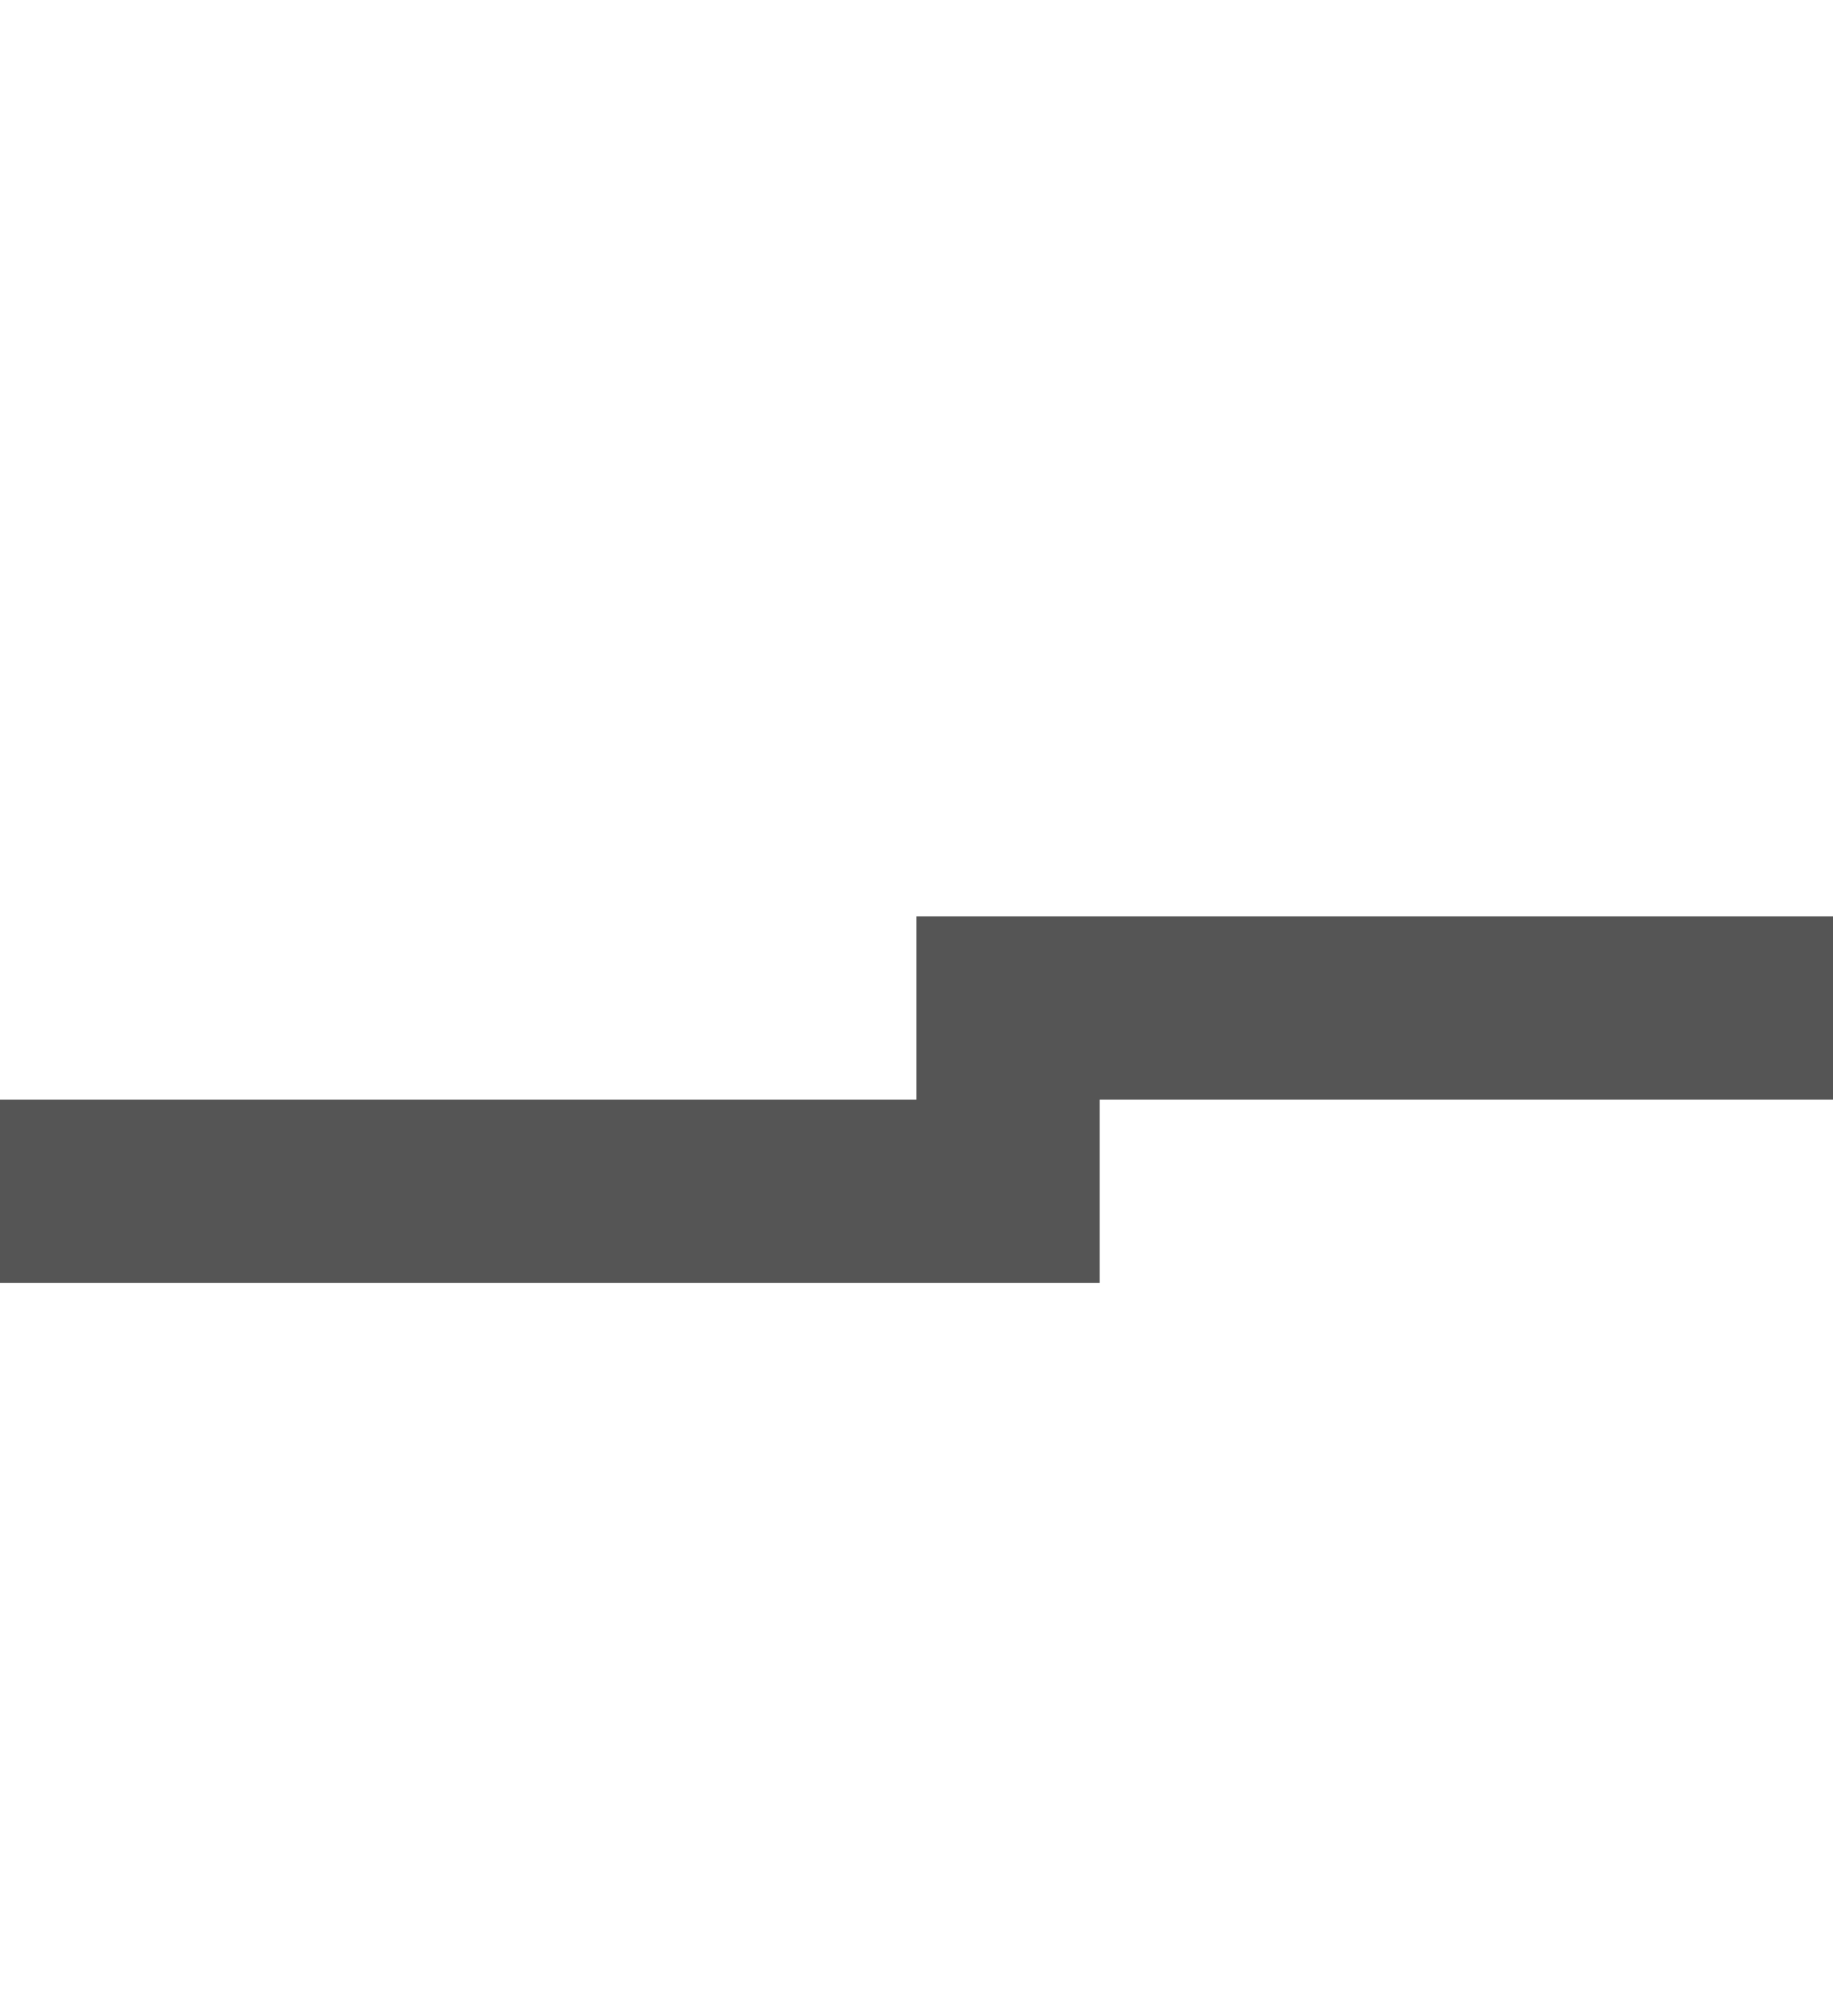
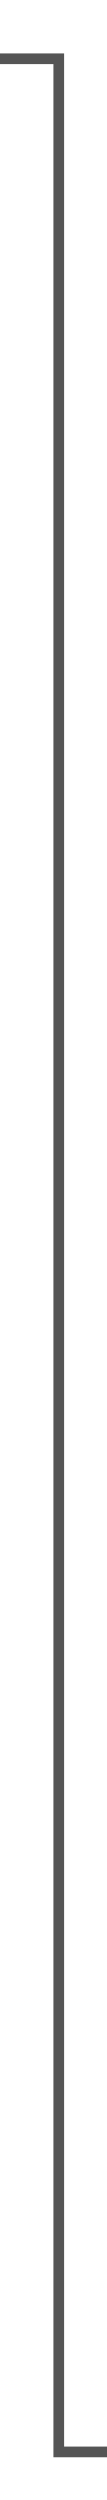
- <svg xmlns="http://www.w3.org/2000/svg" version="1.1" width="10px" height="11px" preserveAspectRatio="xMidYMin meet" viewBox="1415 462  8 11">
-   <path d="M 1360 468.5  L 1419.5 468.5  L 1419.5 467.5  L 1479.5 467.5  " stroke-width="1" stroke="#555555" fill="none" />
-   <path d="M 1362 465.5  A 3 3 0 0 0 1359 468.5 A 3 3 0 0 0 1362 471.5 A 3 3 0 0 0 1365 468.5 A 3 3 0 0 0 1362 465.5 Z " fill-rule="nonzero" fill="#555555" stroke="none" />
+ <svg xmlns="http://www.w3.org/2000/svg" version="1.1" width="10px" height="234px" preserveAspectRatio="xMidYMin meet" viewBox="1416 633  8 234">
+   <path d="M 1360 638.5  L 1420.5 638.5  L 1420.5 862.5  L 1481.5 862.5  " stroke-width="1" stroke="#555555" fill="none" />
+   <path d="M 1362 635.5  A 3 3 0 0 0 1359 638.5 A 3 3 0 0 0 1362 641.5 A 3 3 0 0 0 1365 638.5 A 3 3 0 0 0 1362 635.5 Z " fill-rule="nonzero" fill="#555555" stroke="none" />
</svg>
